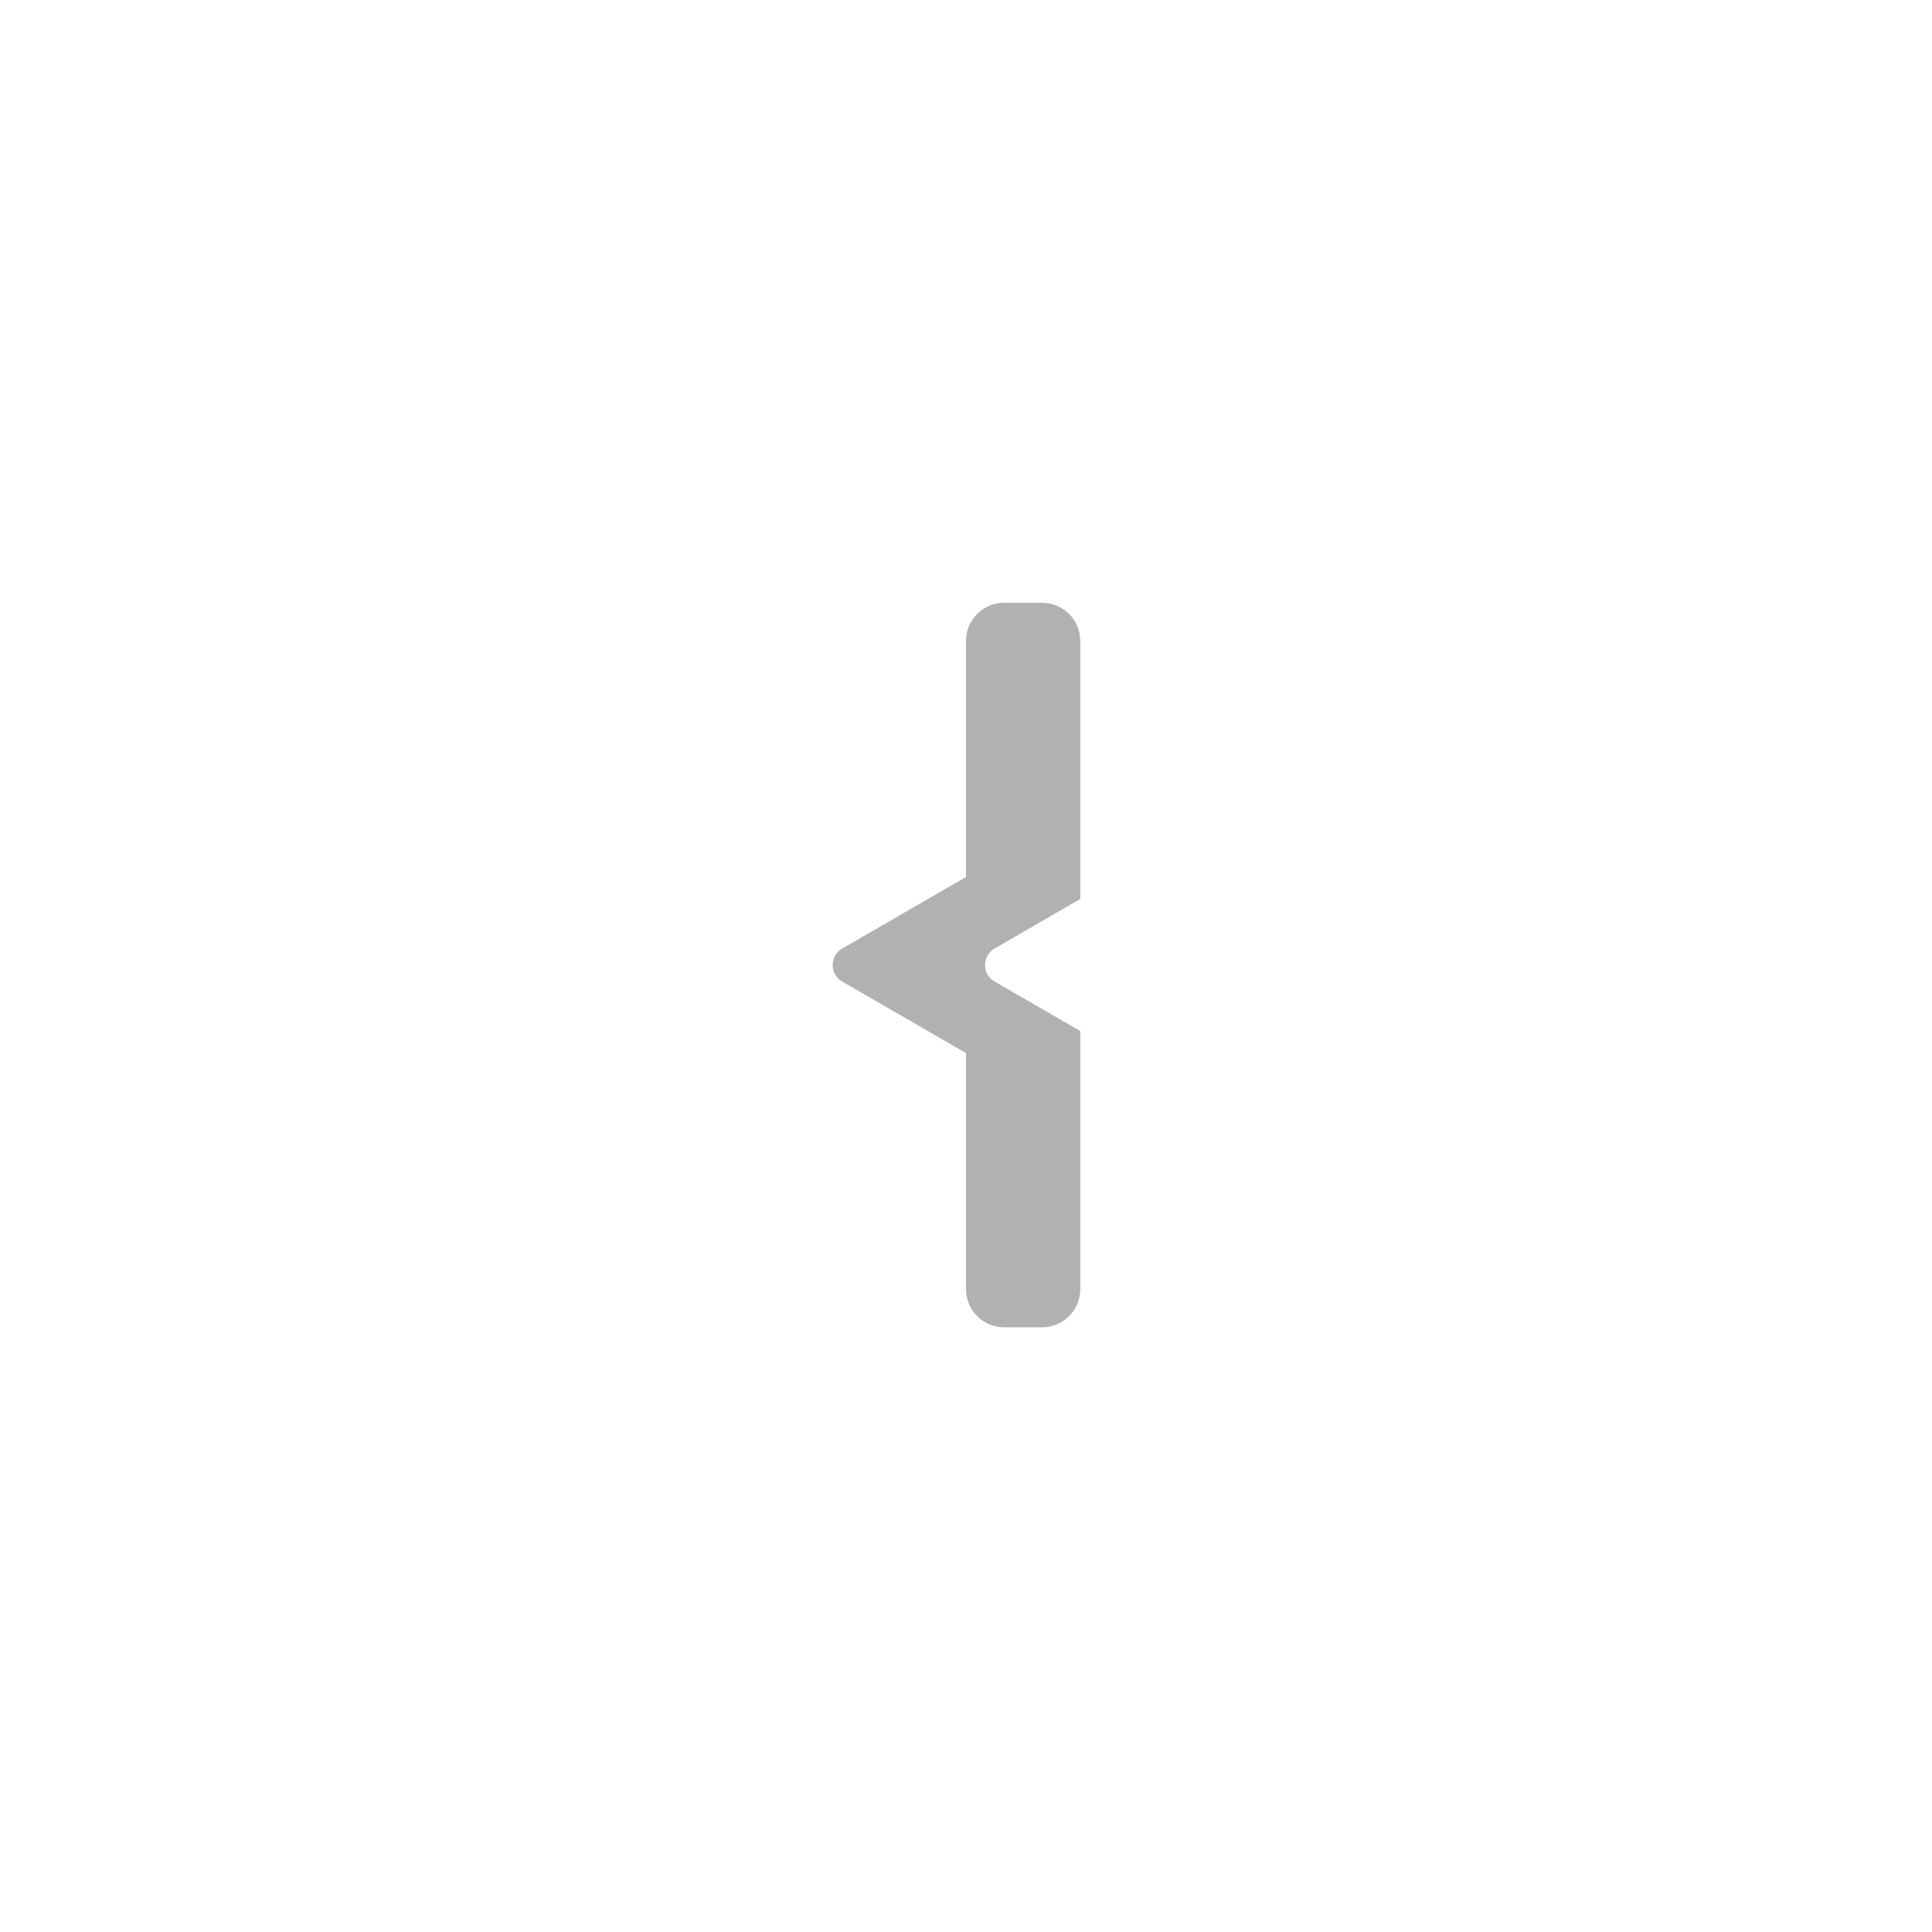
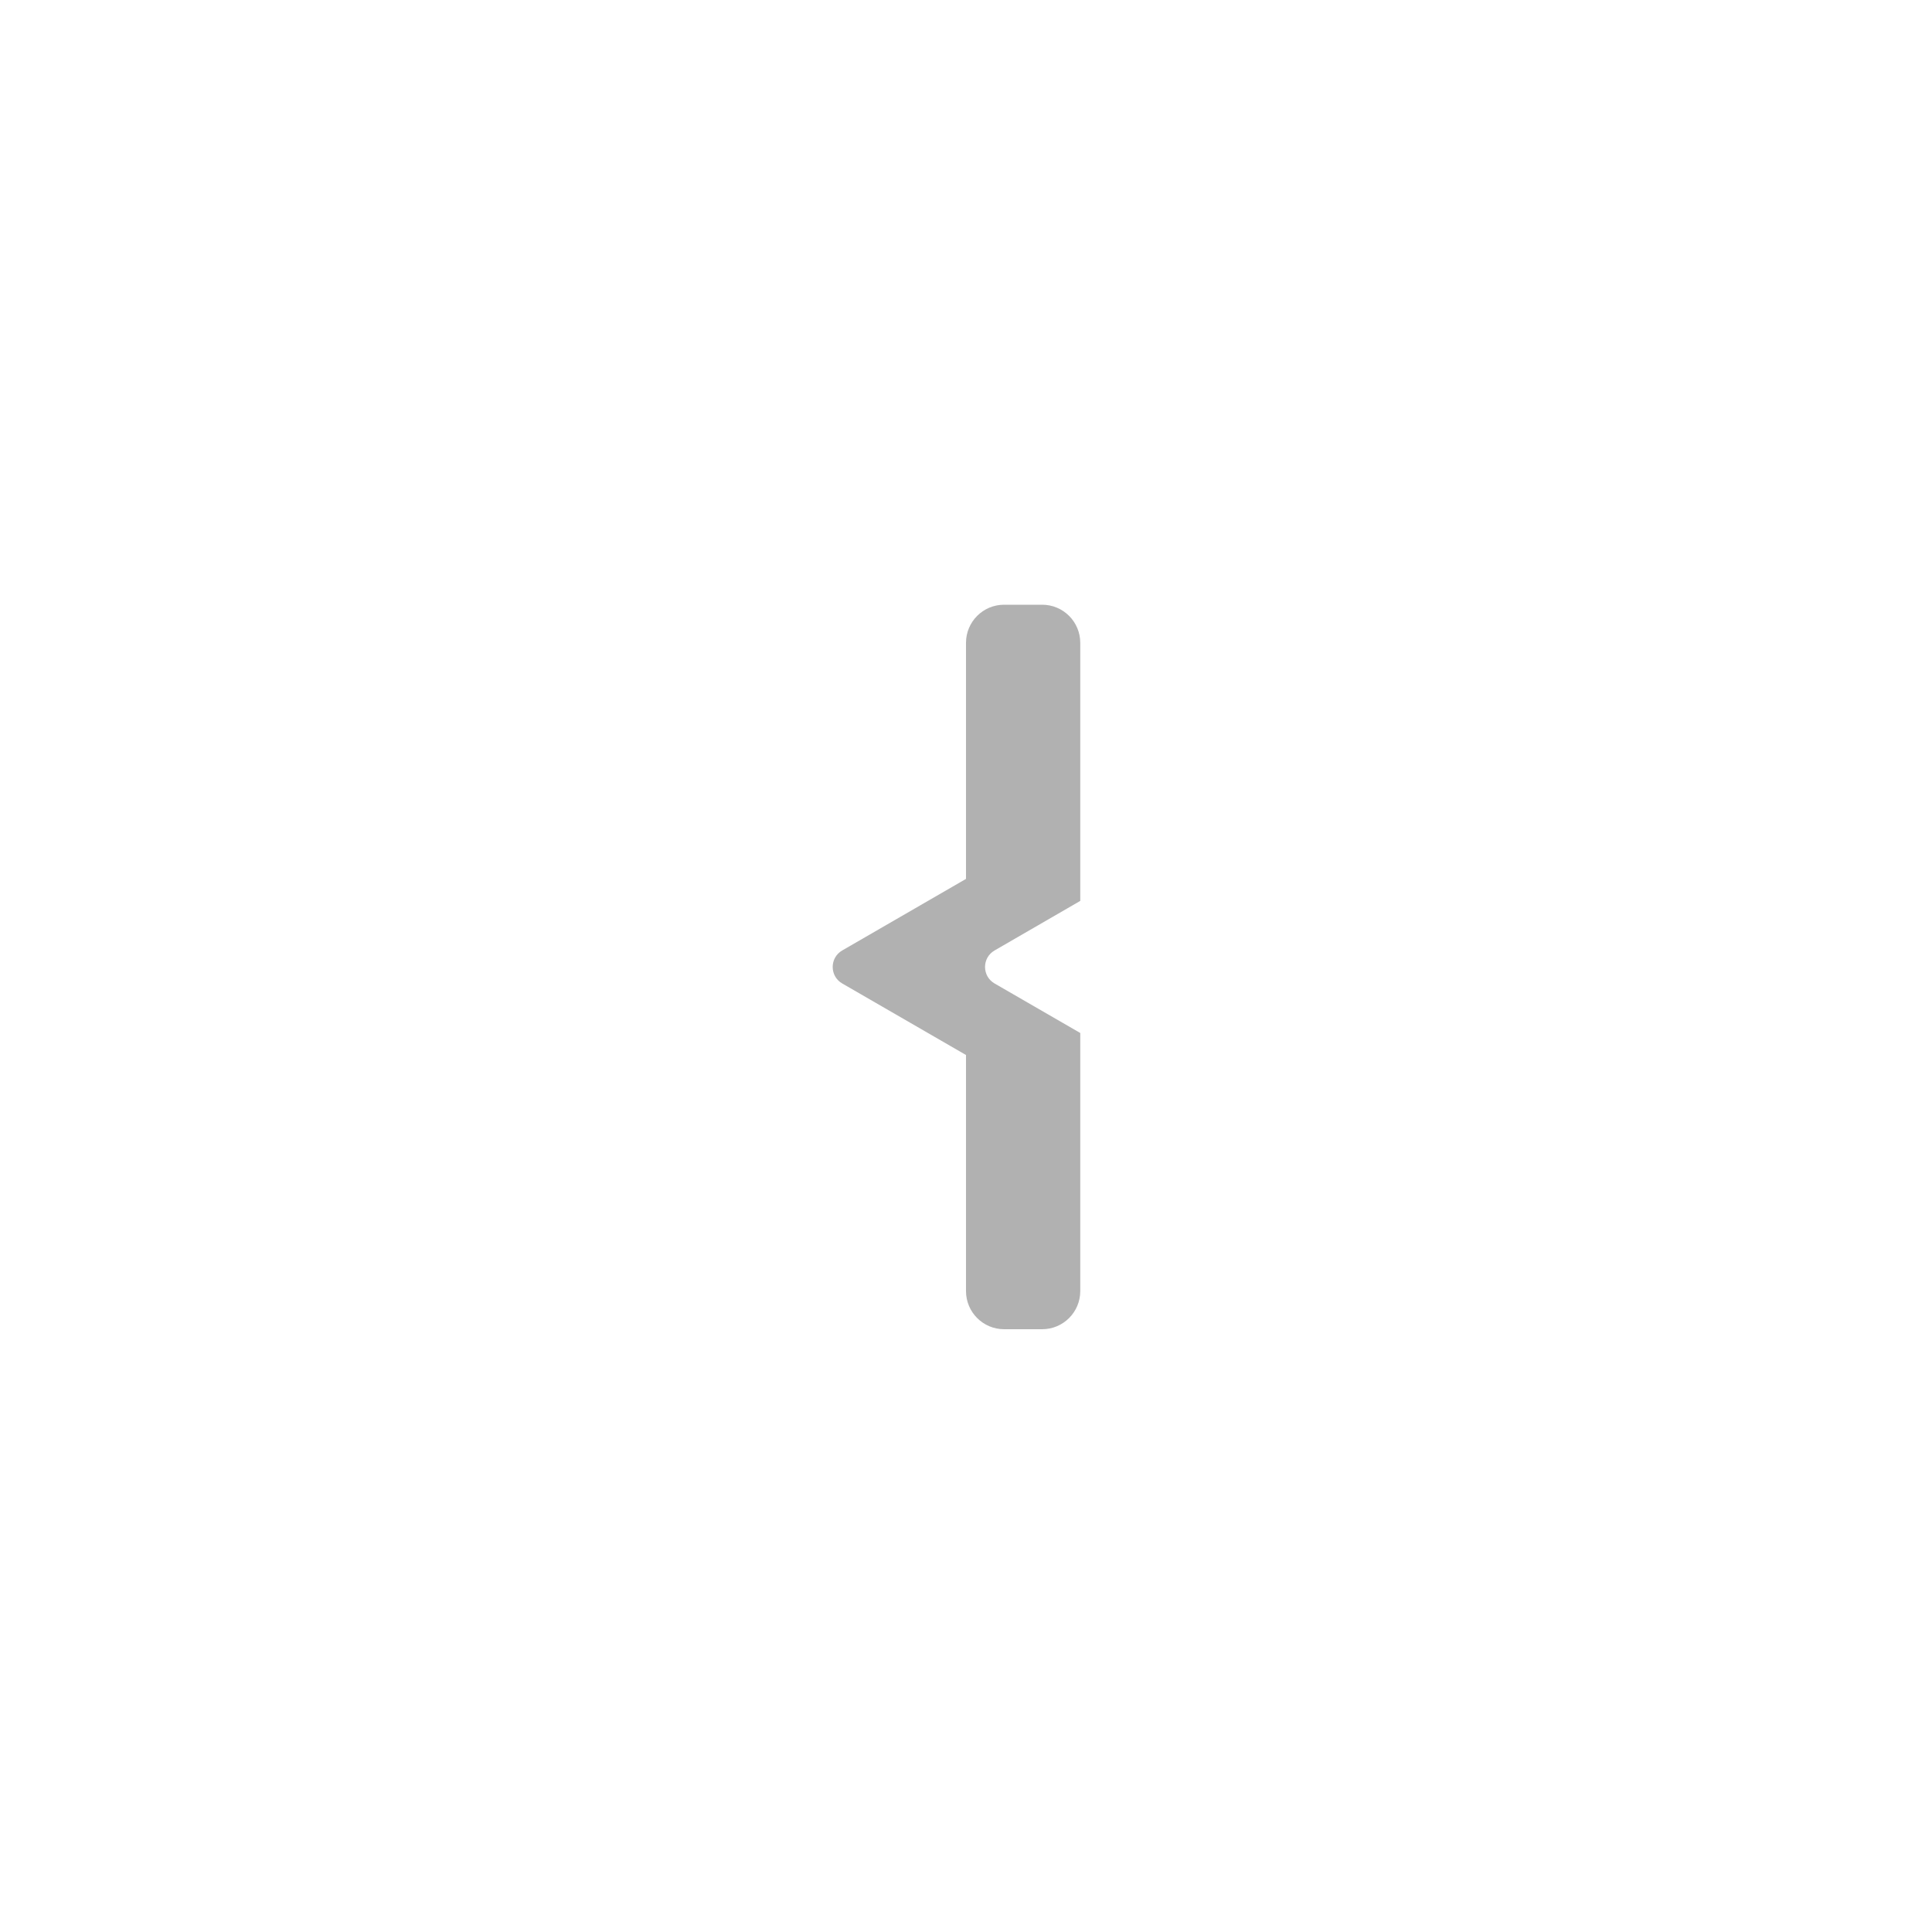
<svg xmlns="http://www.w3.org/2000/svg" width="1000" height="1000" viewBox="0 0 1000 1000" fill="none">
-   <path d="M539.428 312C550.314 312.002 559.142 320.838 559.142 331.737V465.307L514.785 490.961C508.214 494.76 508.214 504.24 514.785 508.039L559.142 533.672V667.263C559.142 678.162 550.314 686.998 539.428 687H519.714C508.826 687 499.999 678.164 499.999 667.263V545.064L435.928 508.039C429.357 504.24 429.357 494.76 435.928 490.961L499.999 453.916V331.737C499.999 320.836 508.826 312 519.714 312H539.428Z" fill="#B1B1B1" />
+   <path d="M539.428 313C550.314 313.002 559.142 321.838 559.142 332.737V466.307L514.785 491.961C508.214 495.76 508.214 505.24 514.785 509.039L559.142 534.672V668.263C559.142 679.162 550.314 687.998 539.428 688H519.714C508.826 688 499.999 679.164 499.999 668.263V546.064L435.928 509.039C429.357 505.24 429.357 495.76 435.928 491.961L499.999 454.916V332.737C499.999 321.836 508.826 313 519.714 313H539.428Z" fill="#B1B1B1" />
</svg>
